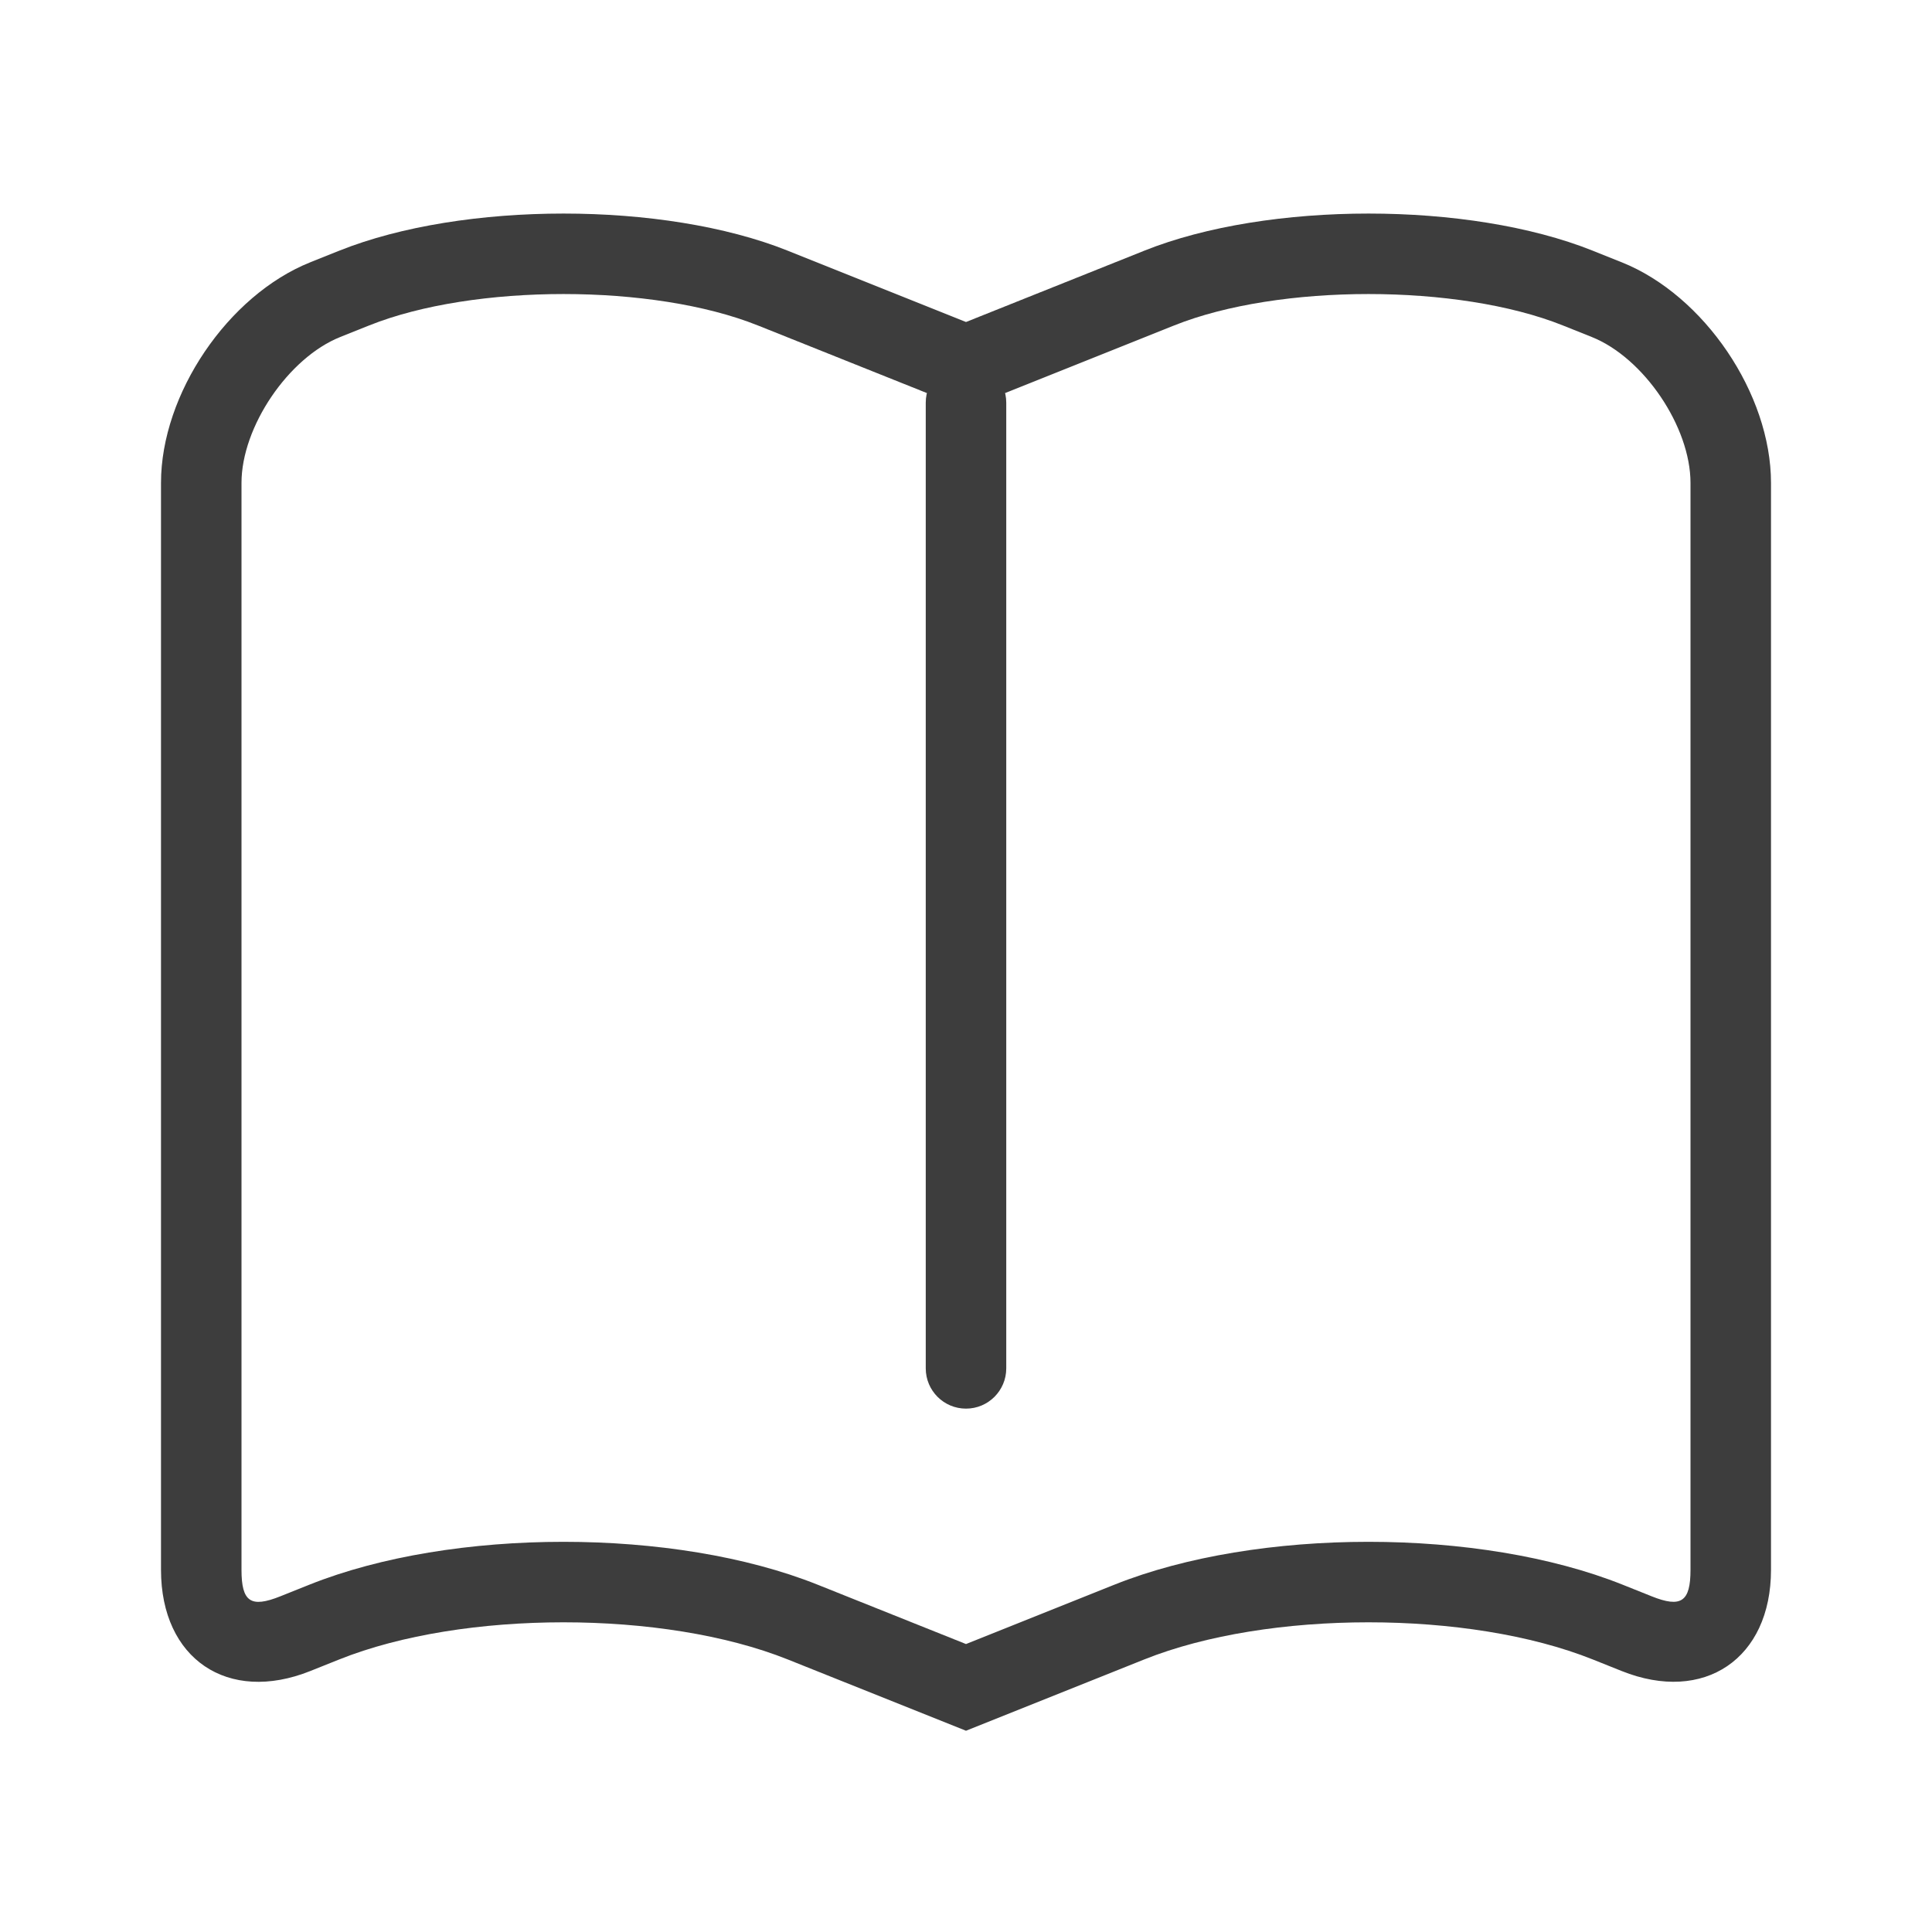
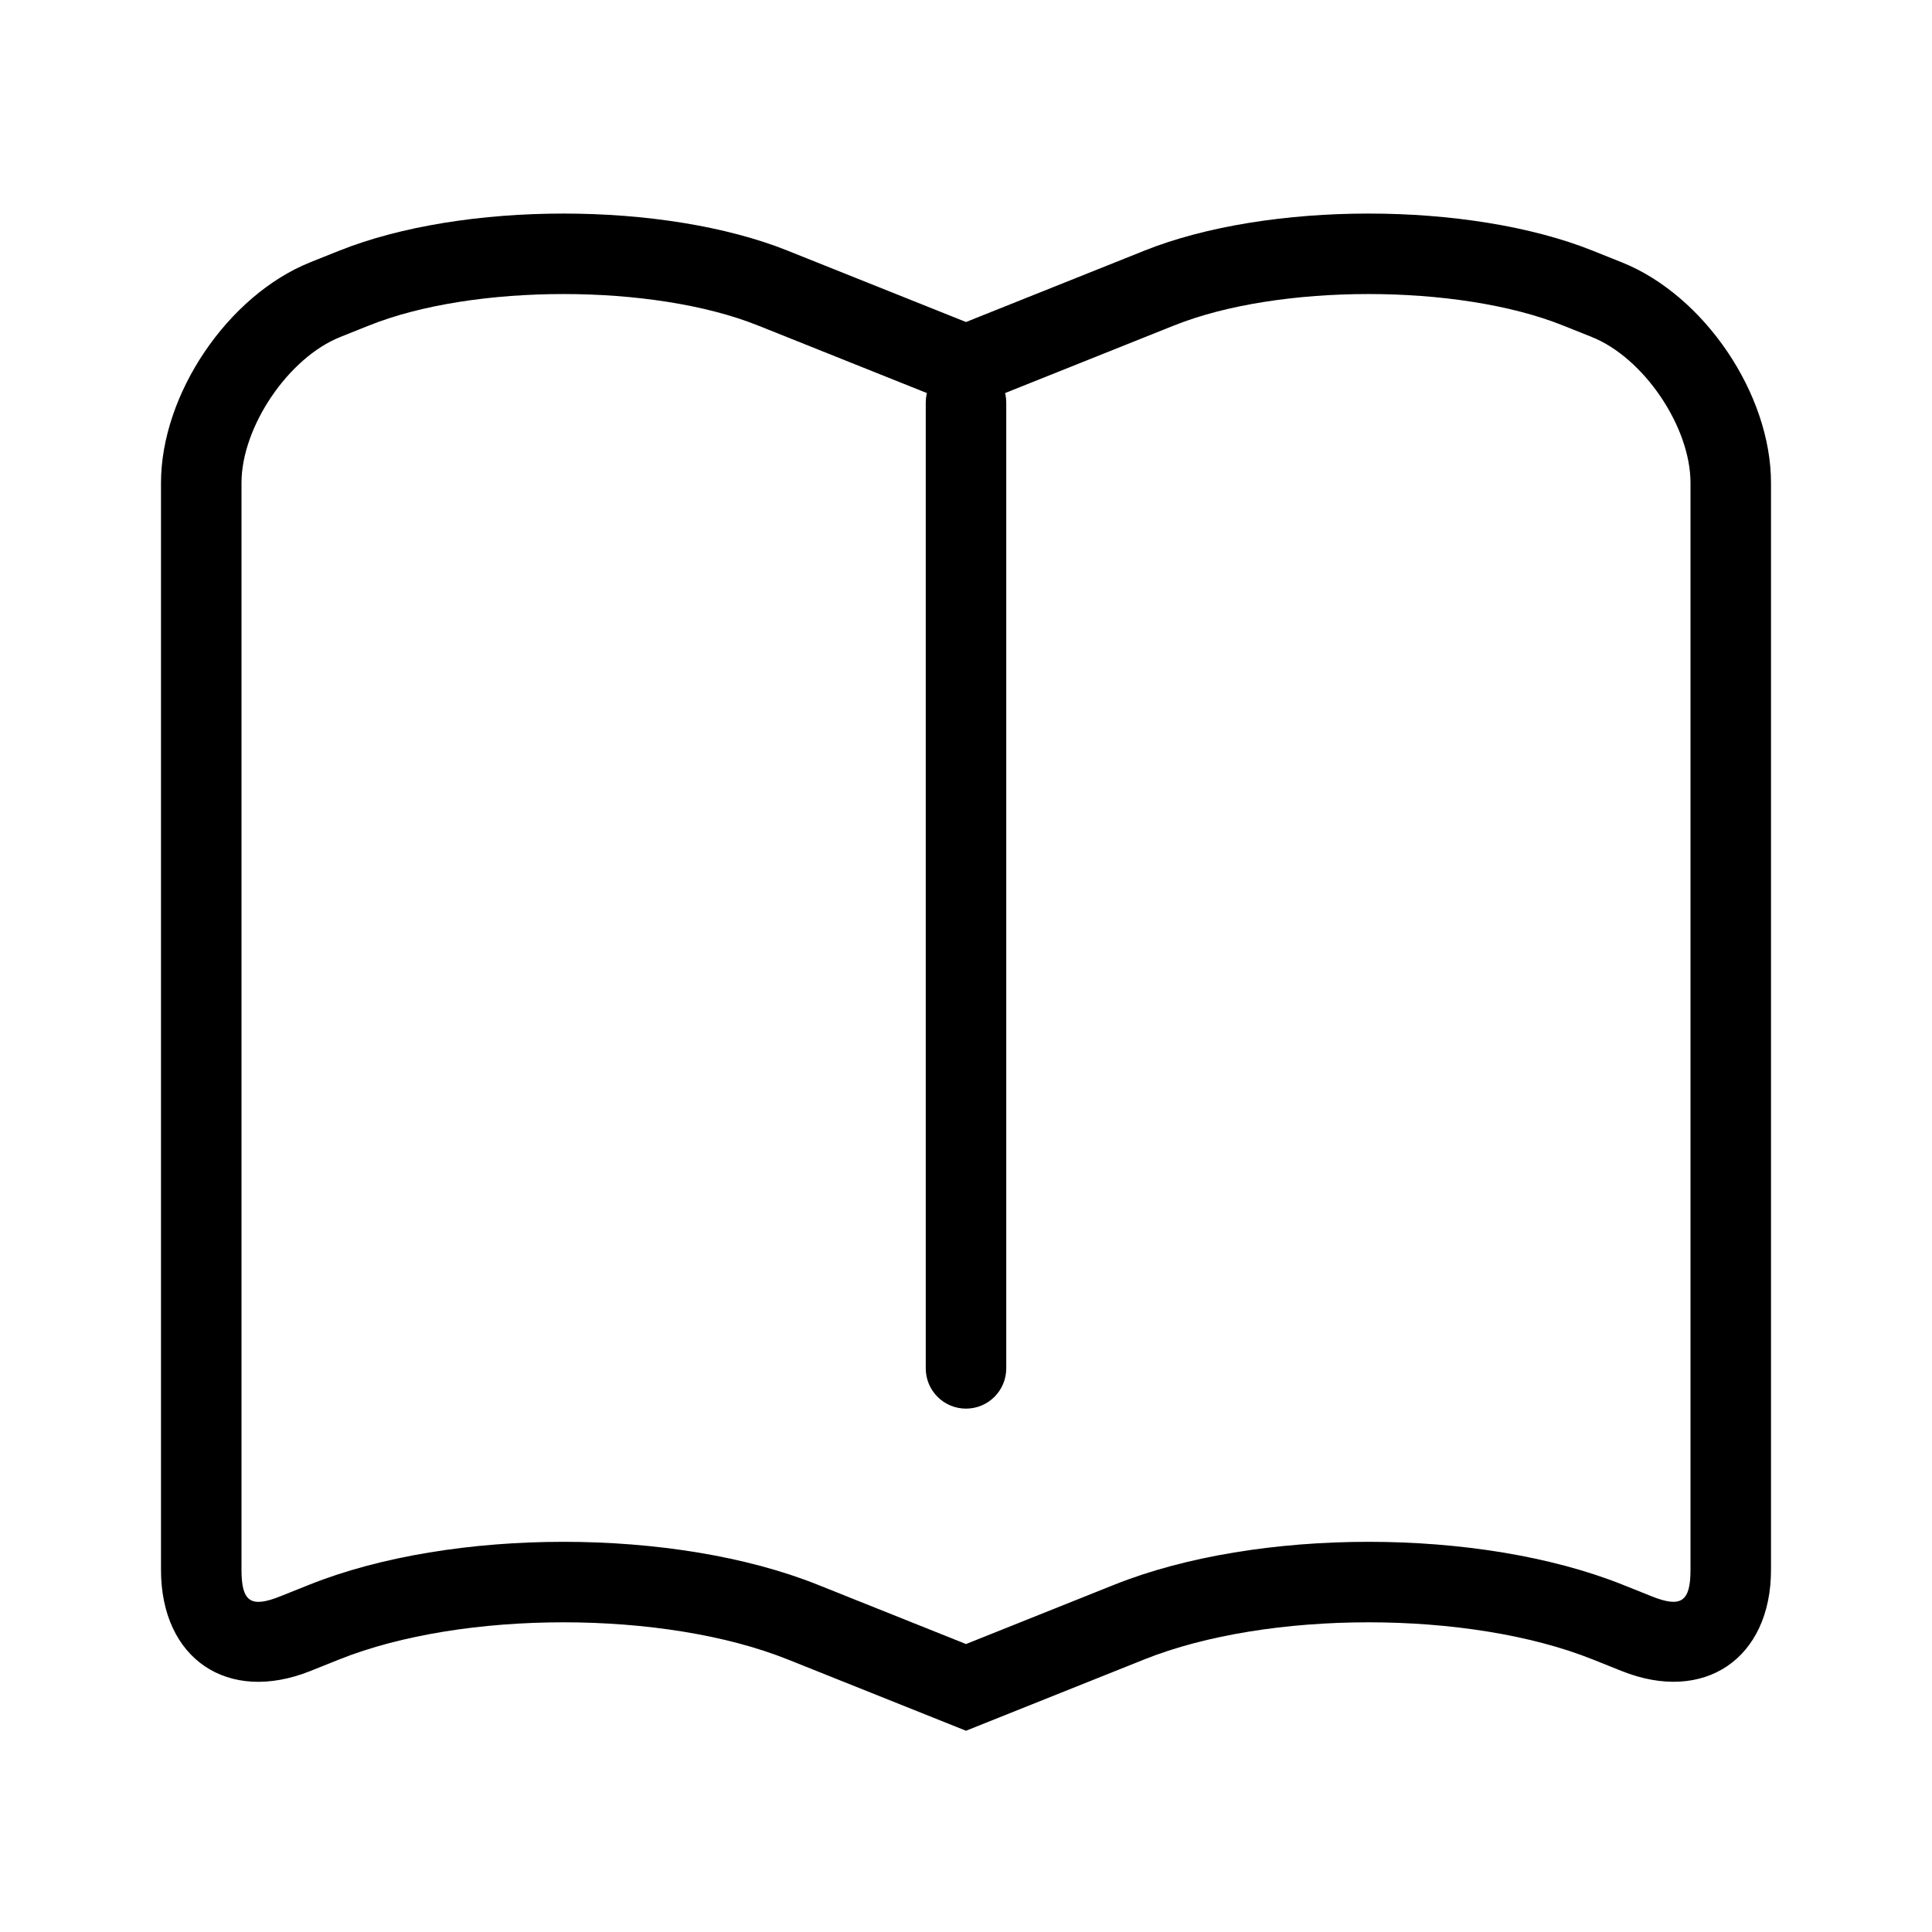
<svg xmlns="http://www.w3.org/2000/svg" t="1698814360322" class="icon" viewBox="0 0 1024 1024" version="1.1" p-id="3543" width="200" height="200">
-   <path d="M128 832.043c0 17.003 4.907 20.309 20.629 14.016l15.36-6.144c75.733-30.293 193.579-30.293 269.355 0l94.507 37.803h-31.701l94.507-37.803c75.733-30.293 193.579-30.293 269.355 0l15.36 6.144c15.659 6.272 20.629 2.901 20.629-14.016V255.957c0-29.739-24.747-66.304-52.309-77.333l-15.36-6.144c-55.424-22.165-150.549-22.187-205.973 0l-94.507 37.803-15.851 6.336-15.851-6.336-94.507-37.803c-55.403-22.165-150.528-22.187-205.952 0l-15.36 6.144C152.811 189.611 128 226.304 128 255.957v576.085zM164.48 139.008l15.36-6.144c65.621-26.24 172.117-26.219 237.653 0L512 170.667l94.507-37.803c65.621-26.24 172.117-26.219 237.653 0l15.36 6.144c43.733 17.493 79.147 69.717 79.147 116.949v576.085c0 47.104-35.477 71.104-79.147 53.632l-15.36-6.144c-65.621-26.24-172.117-26.219-237.653 0L512 917.333l-94.507-37.803c-65.621-26.24-172.117-26.219-237.653 0l-15.36 6.144c-43.733 17.493-79.147-6.4-79.147-53.632V255.957C85.333 208.853 120.811 156.48 164.48 139.008zM490.667 213.397a21.333 21.333 0 1 1 42.667 0v511.872a21.333 21.333 0 1 1-42.667 0V213.397z" fill="#3D3D3D" p-id="3544" />
+   <path d="M128 832.043c0 17.003 4.907 20.309 20.629 14.016l15.36-6.144c75.733-30.293 193.579-30.293 269.355 0l94.507 37.803h-31.701l94.507-37.803c75.733-30.293 193.579-30.293 269.355 0l15.36 6.144c15.659 6.272 20.629 2.901 20.629-14.016V255.957c0-29.739-24.747-66.304-52.309-77.333l-15.36-6.144c-55.424-22.165-150.549-22.187-205.973 0l-94.507 37.803-15.851 6.336-15.851-6.336-94.507-37.803c-55.403-22.165-150.528-22.187-205.952 0l-15.36 6.144C152.811 189.611 128 226.304 128 255.957v576.085zM164.48 139.008l15.36-6.144c65.621-26.24 172.117-26.219 237.653 0L512 170.667l94.507-37.803c65.621-26.24 172.117-26.219 237.653 0l15.36 6.144c43.733 17.493 79.147 69.717 79.147 116.949v576.085c0 47.104-35.477 71.104-79.147 53.632l-15.36-6.144c-65.621-26.24-172.117-26.219-237.653 0L512 917.333l-94.507-37.803c-65.621-26.24-172.117-26.219-237.653 0l-15.36 6.144c-43.733 17.493-79.147-6.4-79.147-53.632V255.957C85.333 208.853 120.811 156.48 164.48 139.008zM490.667 213.397a21.333 21.333 0 1 1 42.667 0v511.872a21.333 21.333 0 1 1-42.667 0V213.397z" p-id="3544" />
</svg>
